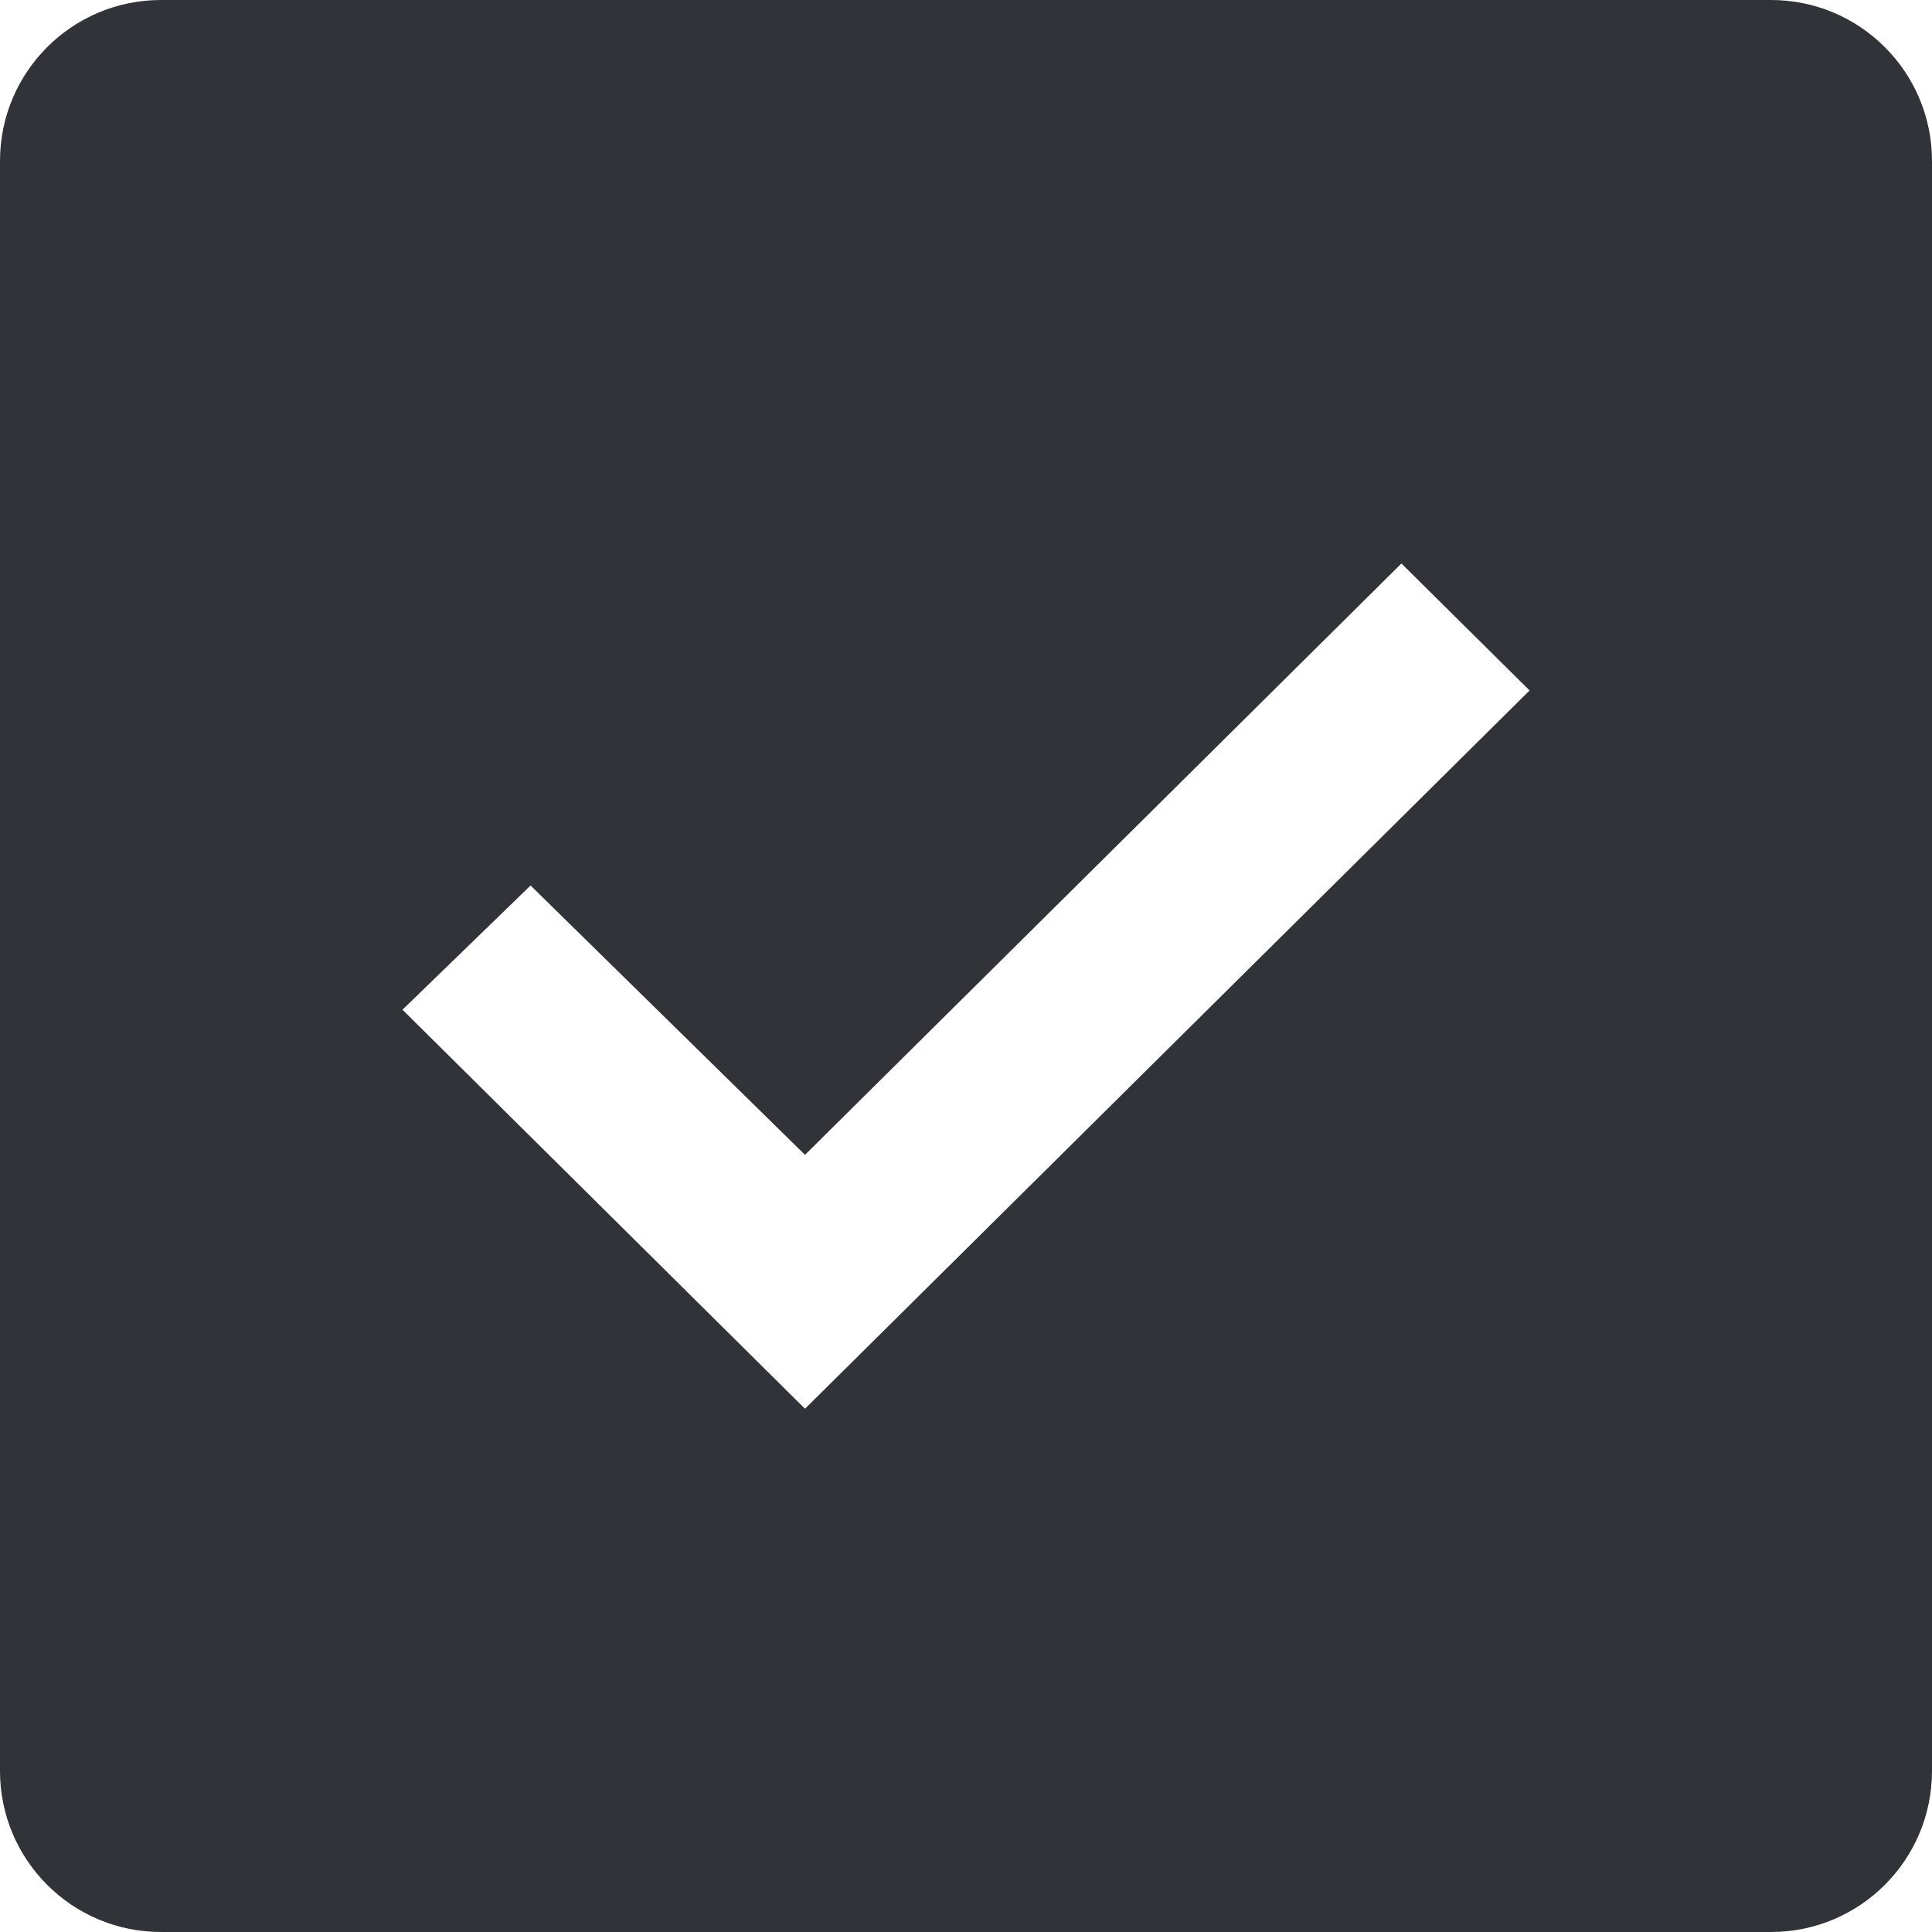
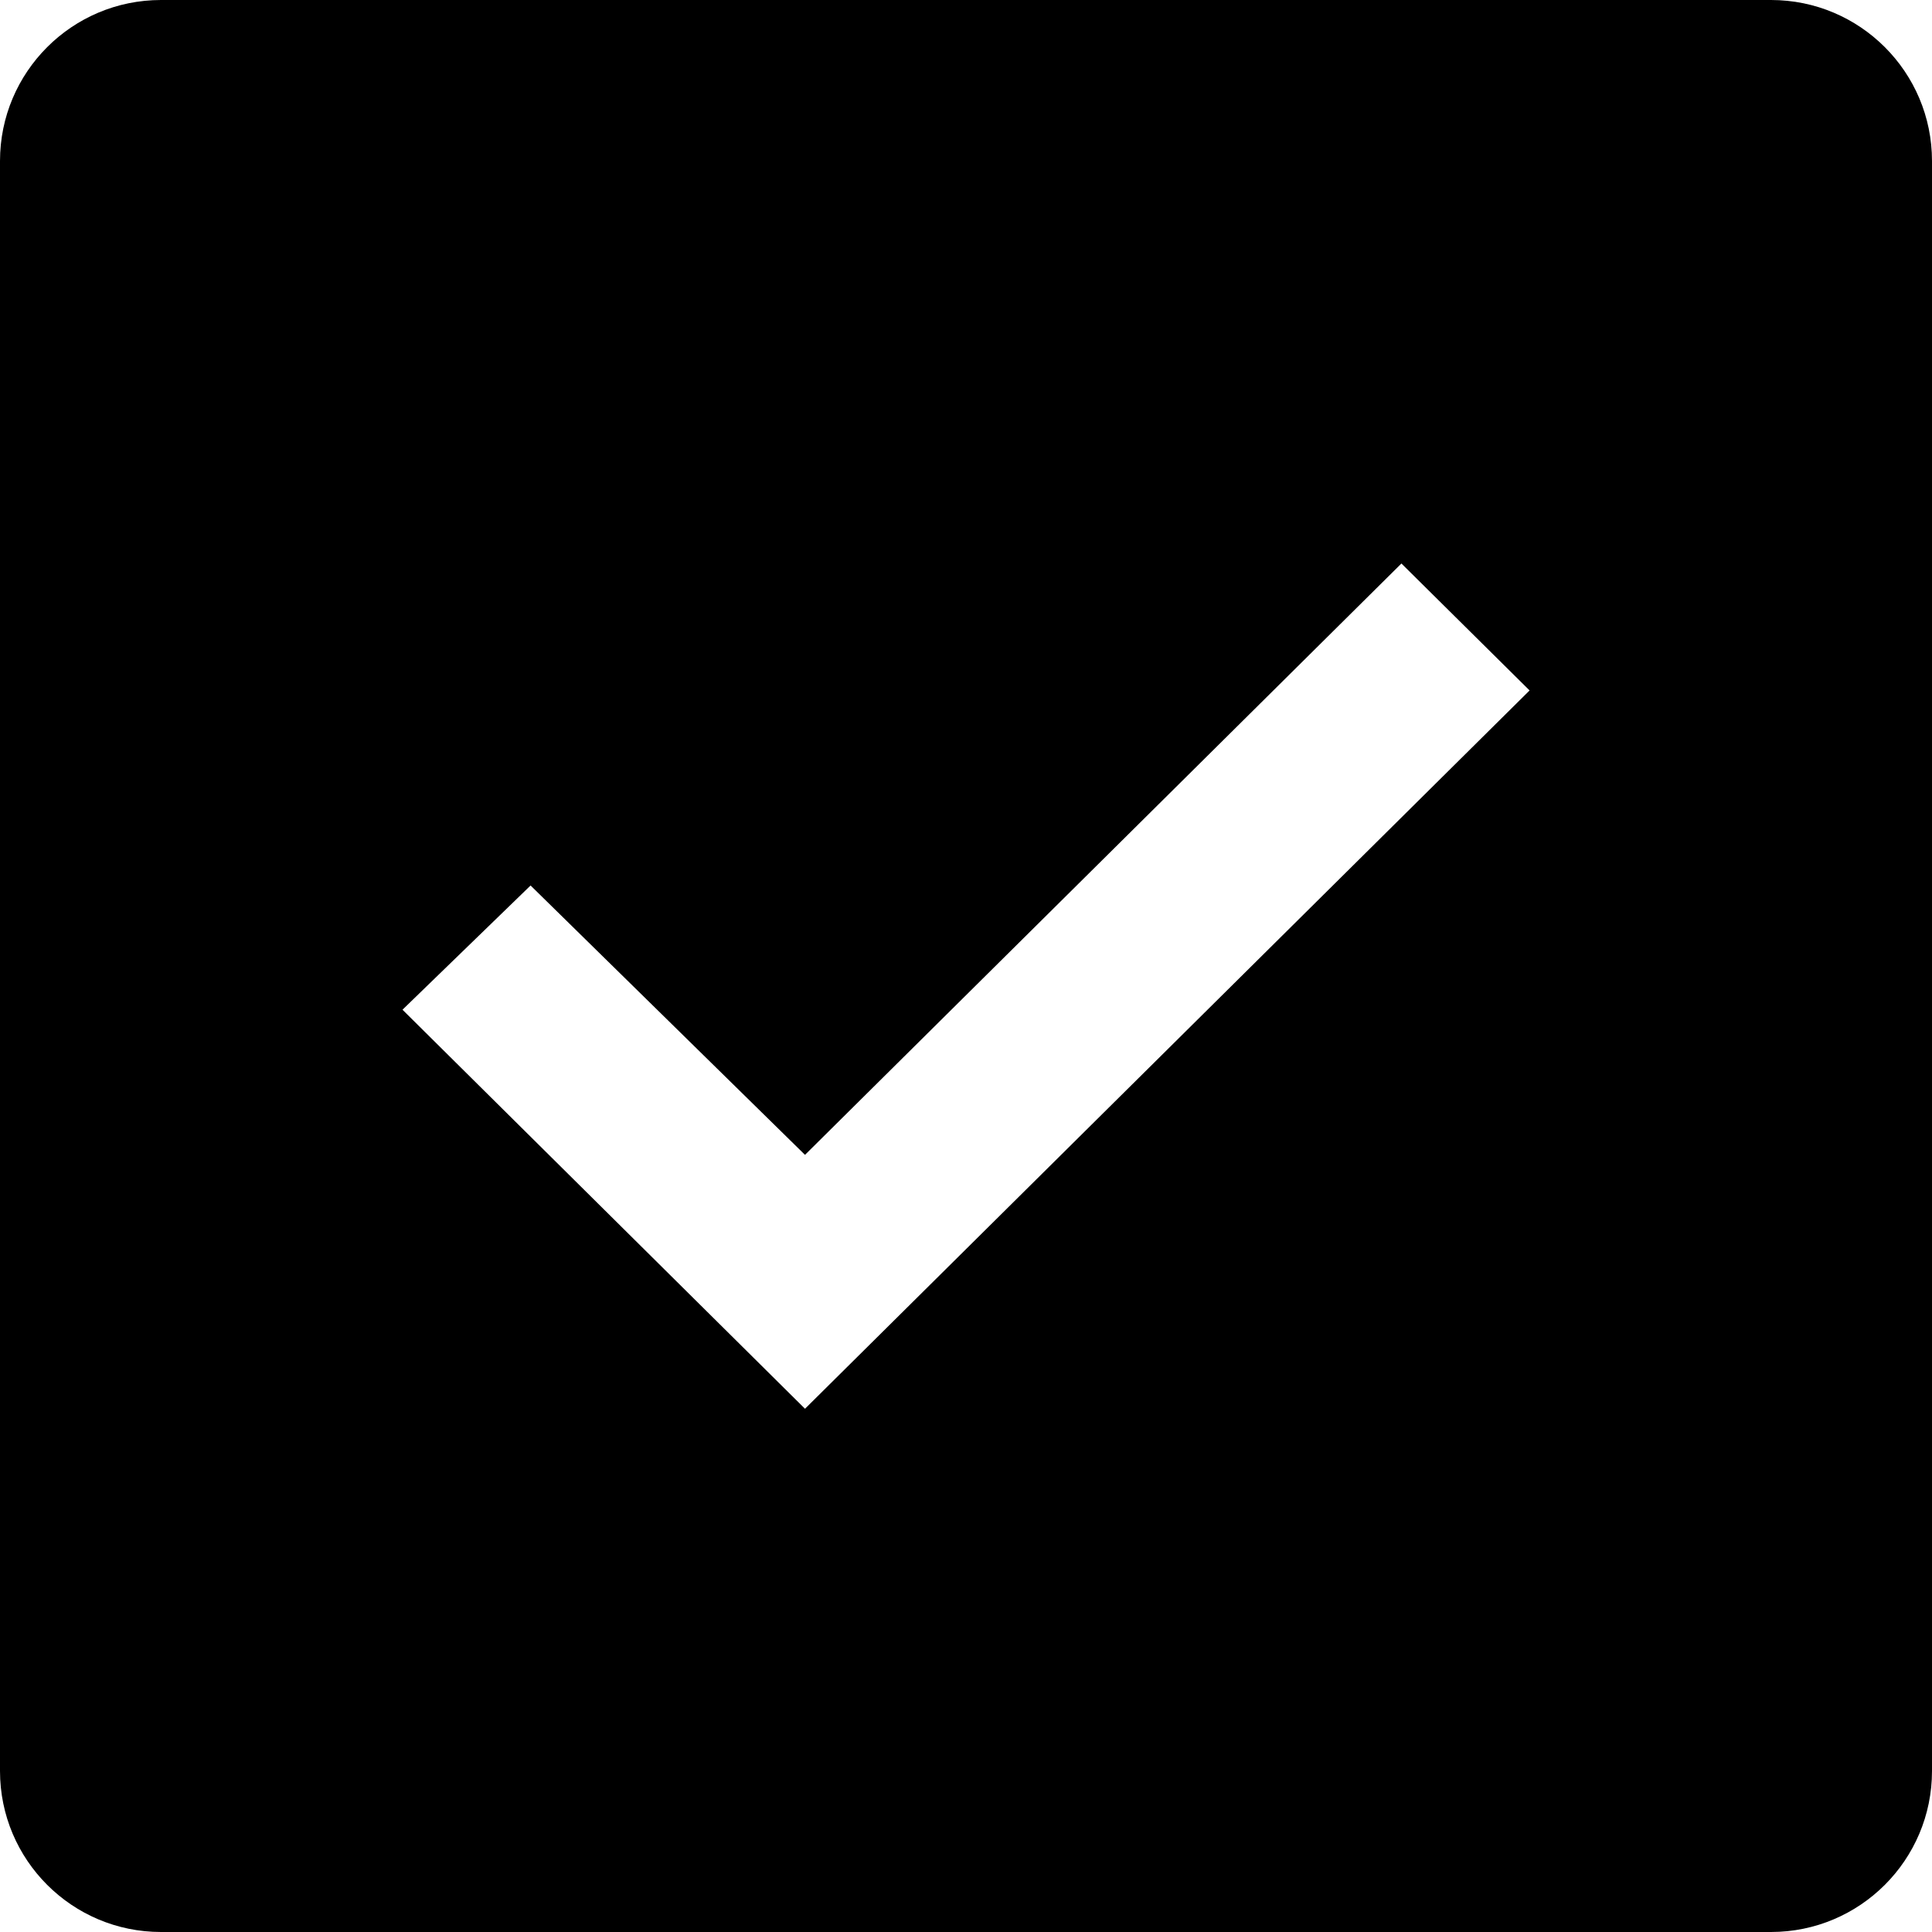
- <svg xmlns="http://www.w3.org/2000/svg" fill="#323339" width="64px" height="64px" viewBox="4 4 24 24" id="icon" stroke="#323339" stroke-width="0" transform="rotate(0)matrix(1, 0, 0, 1, 0, 0)">
+ <svg xmlns="http://www.w3.org/2000/svg" fill="##1c2021" width="64px" height="64px" viewBox="4 4 24 24" id="icon" stroke="#1c2021" stroke-width="0" transform="rotate(0)matrix(1, 0, 0, 1, 0, 0)">
  <g id="SVGRepo_bgCarrier" stroke-width="0" />
  <g id="SVGRepo_tracerCarrier" stroke-linecap="round" stroke-linejoin="round" stroke="#CCCCCC" stroke-width="0.192" />
  <g id="SVGRepo_iconCarrier">
    <defs>
      <style> .cls-1 { fill: none; } </style>
    </defs>
    <path d="M26,4H6A2,2,0,0,0,4,6V26a2,2,0,0,0,2,2H26a2,2,0,0,0,2-2V6A2,2,0,0,0,26,4ZM14,21.5,9,16.543,10.591,15,14,18.346,21.409,11l1.592,1.577Z" transform="translate(0 0)" />
    <path id="inner-path" class="cls-1" d="M14,21.5,9,16.543,10.591,15,14,18.346,21.409,11l1.592,1.577Z" transform="translate(0 0)" />
  </g>
</svg>
